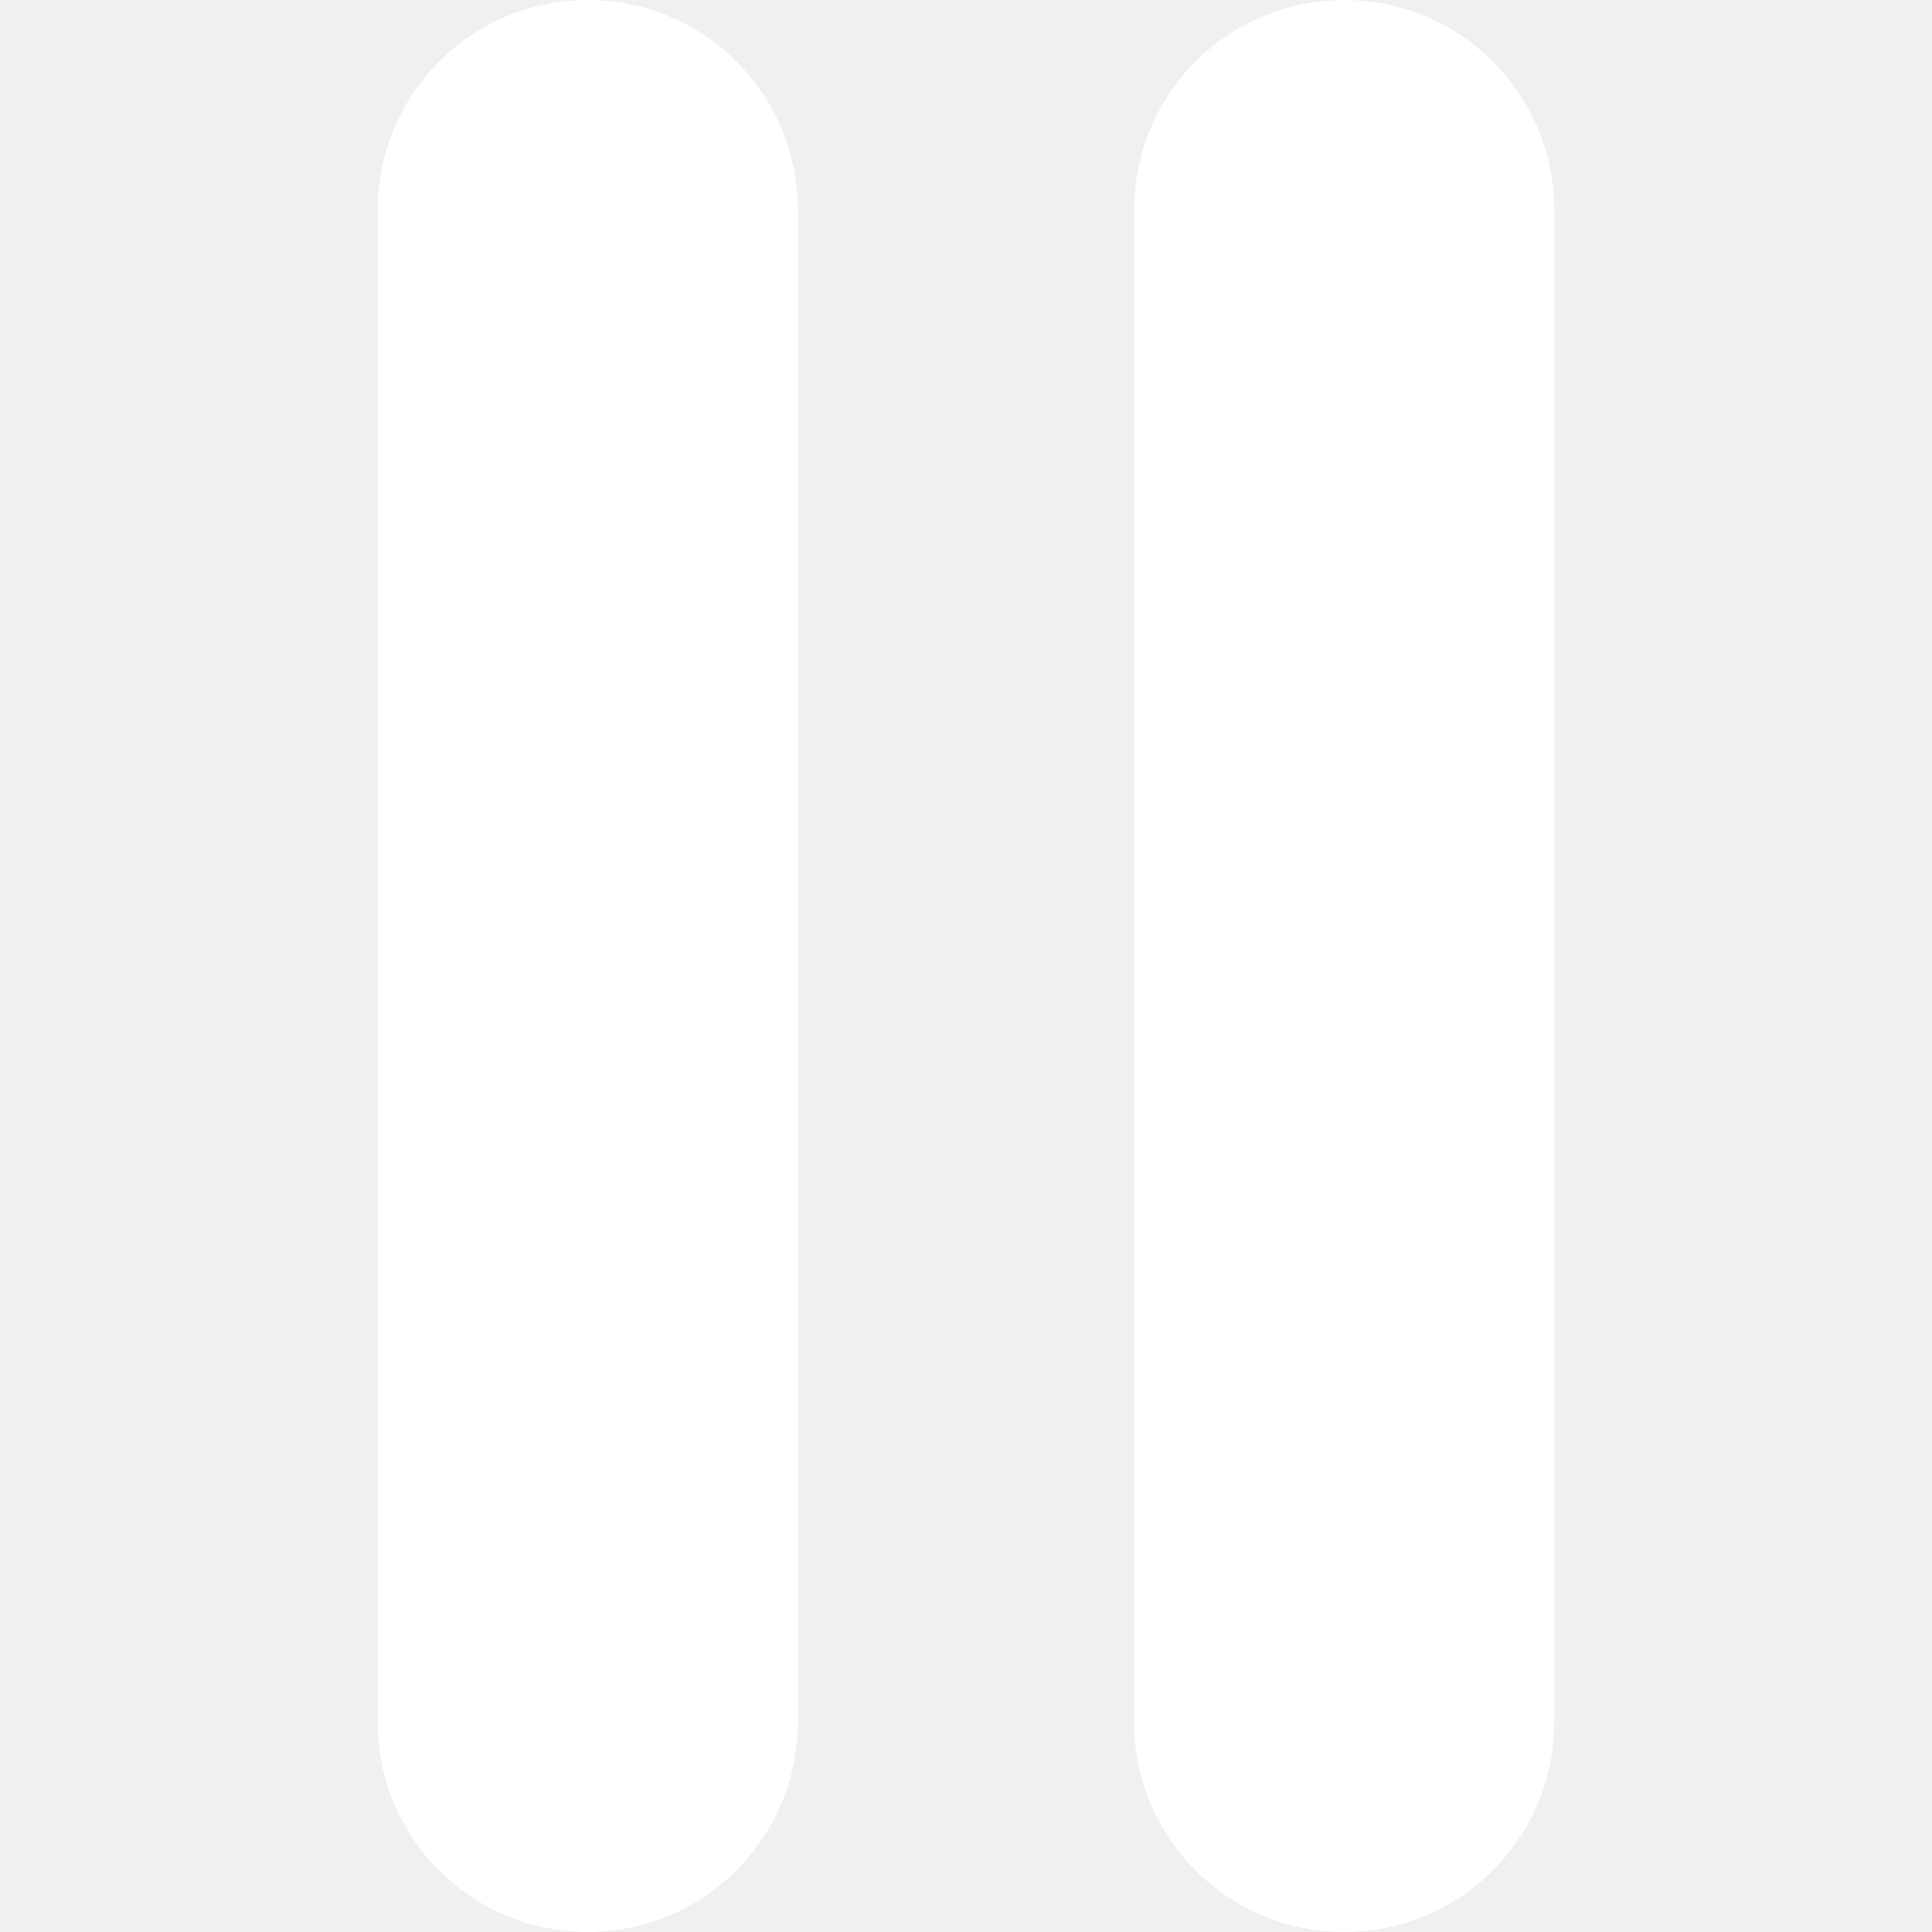
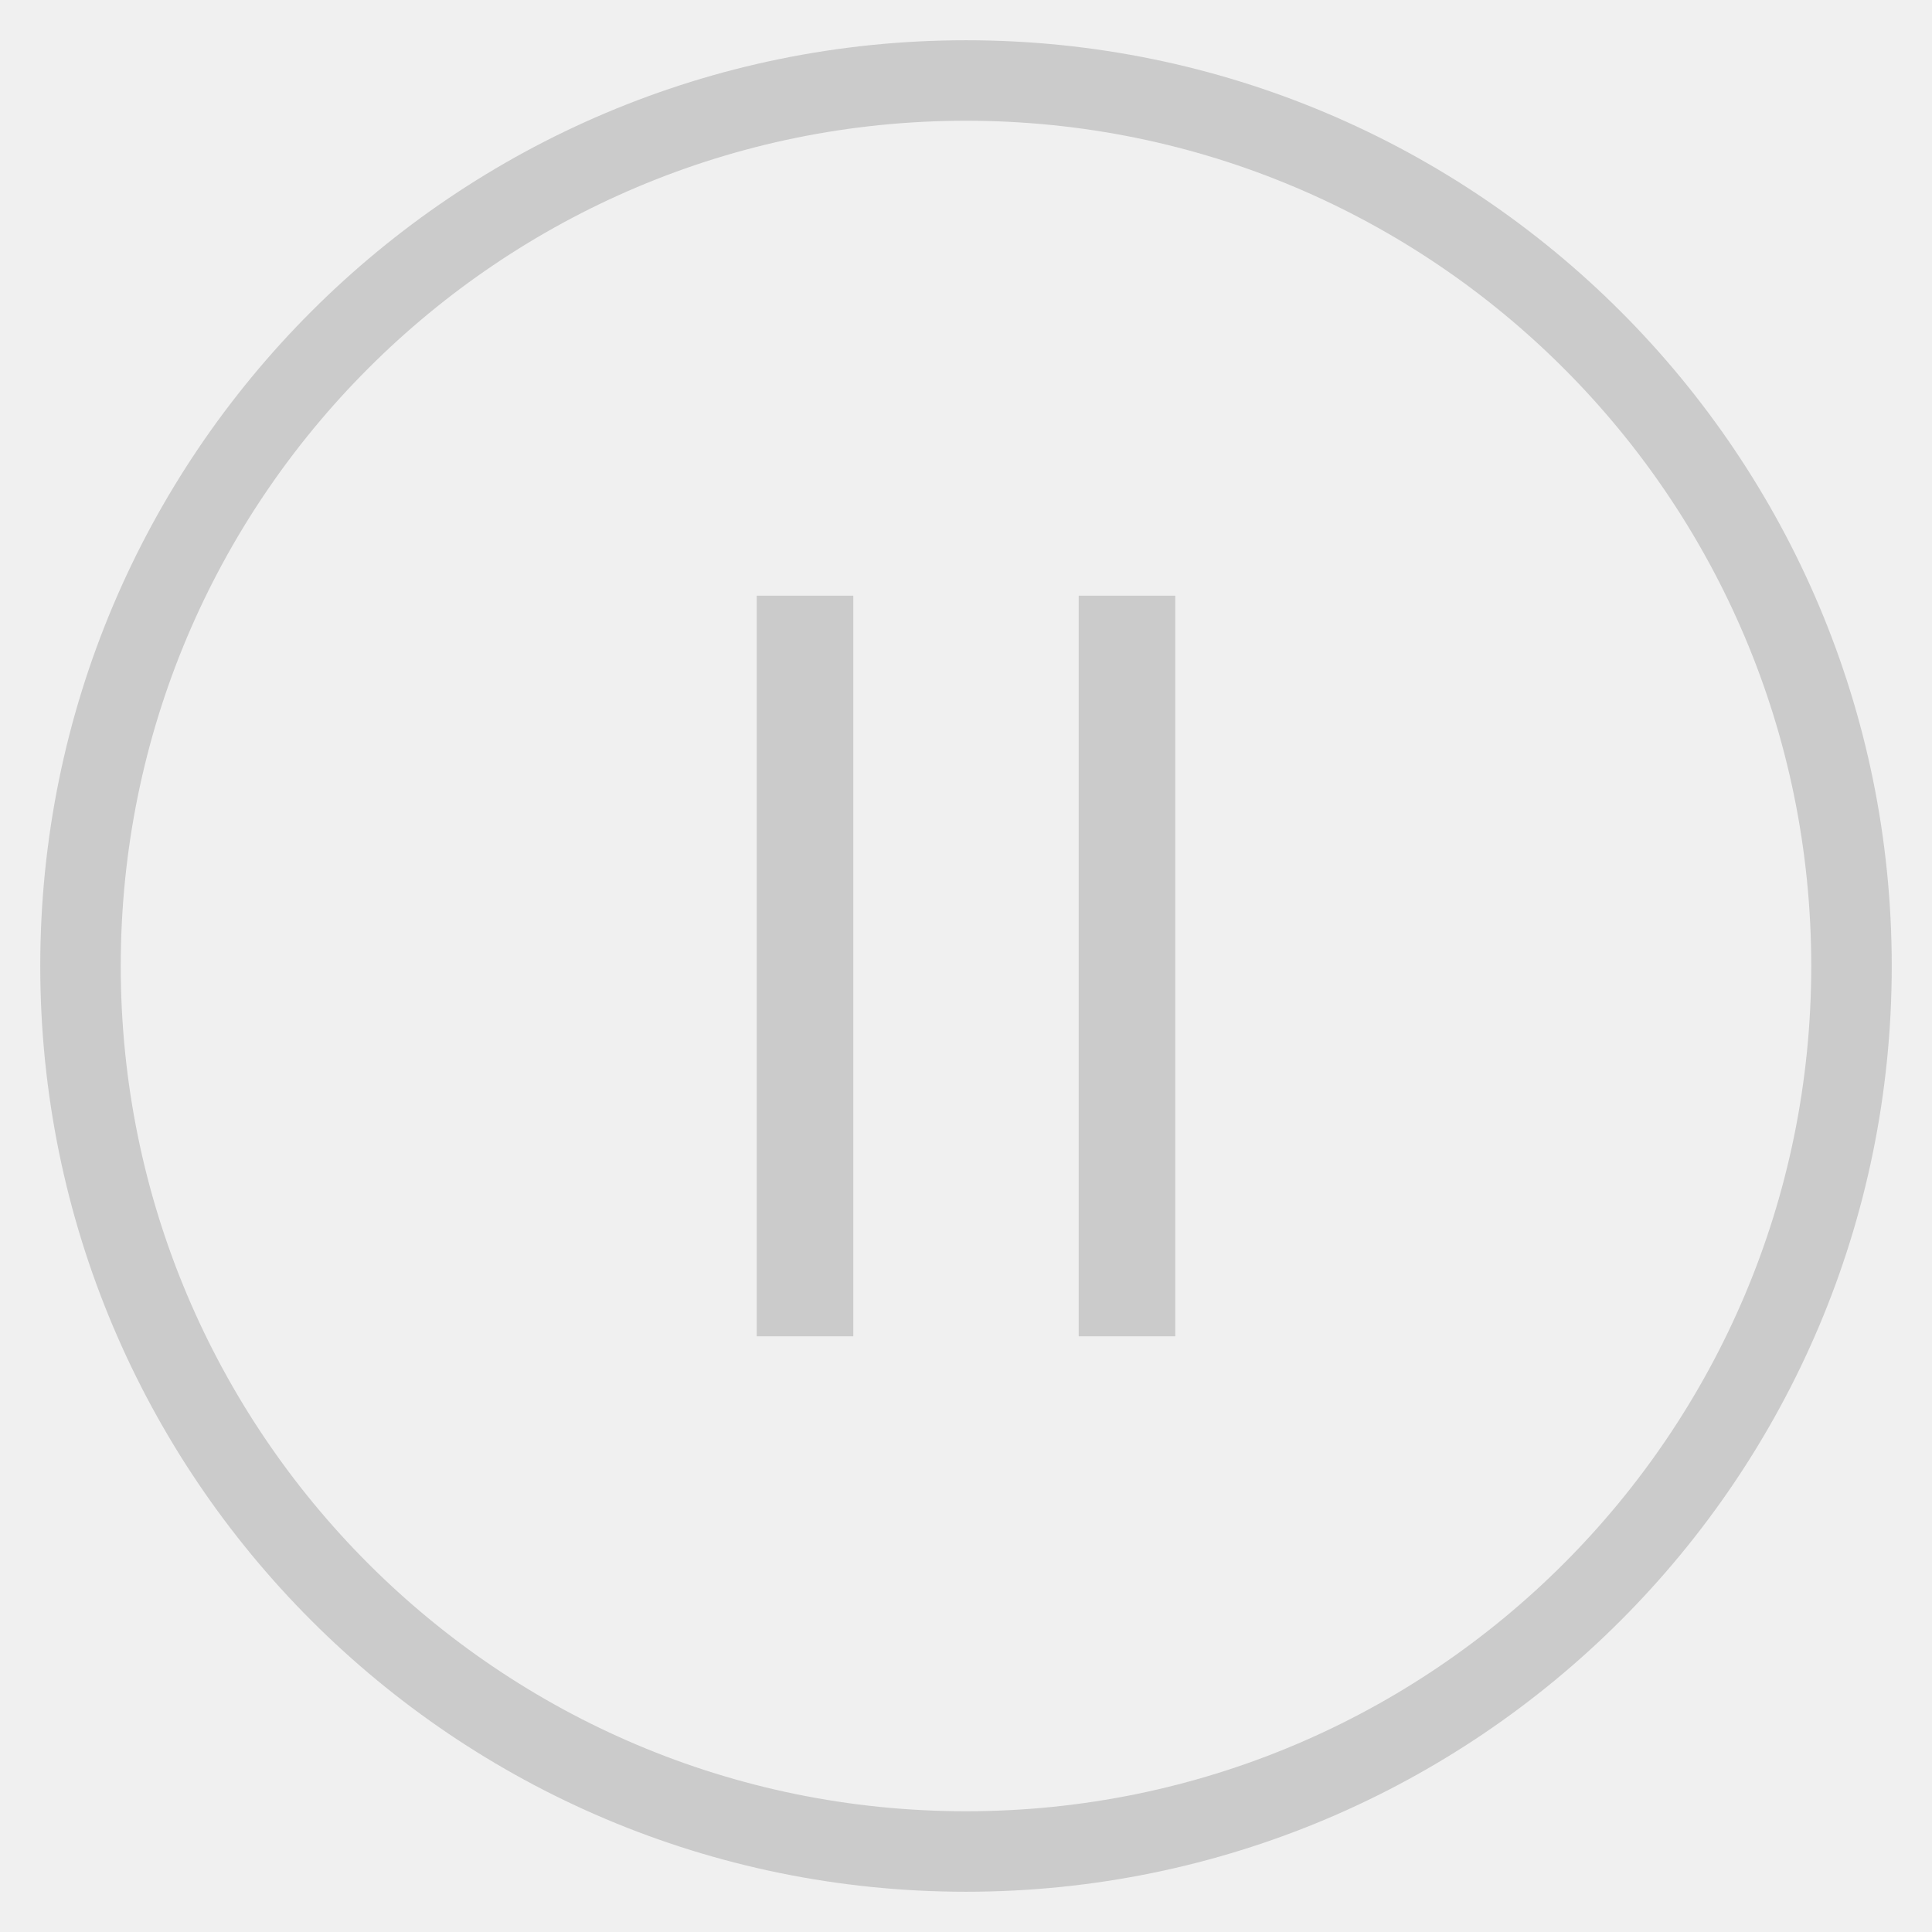
- <svg xmlns="http://www.w3.org/2000/svg" version="1.1" id="Capa_1" x="0px" y="0px" width="512px" height="512px" viewBox="0 0 45.975 45.975" style="enable-background:new 0 0 45.975 45.975;" xml:space="preserve">
-   <g>
-     <g>
-       <path d="M13.987,0c-2.762,0-5,2.239-5,5v35.975c0,2.763,2.238,5,5,5s5-2.238,5-5V5C18.987,2.238,16.75,0,13.987,0z" fill="#FFFFFF" />
-       <path d="M31.987,0c-2.762,0-5,2.239-5,5v35.975c0,2.762,2.238,5,5,5s5-2.238,5-5V5C36.987,2.239,34.749,0,31.987,0z" fill="#FFFFFF" />
+ <svg xmlns="http://www.w3.org/2000/svg" width="24px" height="24px" viewBox="0 0 24 24" version="1.1">
+   <defs />
+   <g id="Правка-основного-окна" stroke="none" stroke-width="1" fill="none" fill-rule="evenodd">
+     <g id="Artboard-Copy-9" transform="translate(-238, -17)" stroke="#CBCBCB">
+       <g id="Group-10" transform="translate(239, 18)">
+         <g id="Group-3" transform="translate(8, 7)" stroke-linecap="square" stroke-width="1.2">
+           <path d="M1,0 L1,8" id="Line-5" />
+         </g>
+         <g id="Group-3-Copy" transform="translate(12, 7)" stroke-linecap="square" stroke-width="1.2">
+           <path d="M1,0 L1,8" id="Line-5" />
+         </g>
+         <circle id="Oval-4" cx="11" cy="11" r="11" />
+       </g>
    </g>
  </g>
-   <g>
- </g>
-   <g>
- </g>
-   <g>
- </g>
-   <g>
- </g>
-   <g>
- </g>
-   <g>
- </g>
-   <g>
- </g>
-   <g>
- </g>
-   <g>
- </g>
-   <g>
- </g>
-   <g>
- </g>
-   <g>
- </g>
-   <g>
- </g>
-   <g>
- </g>
-   <g>
- </g>
</svg>
